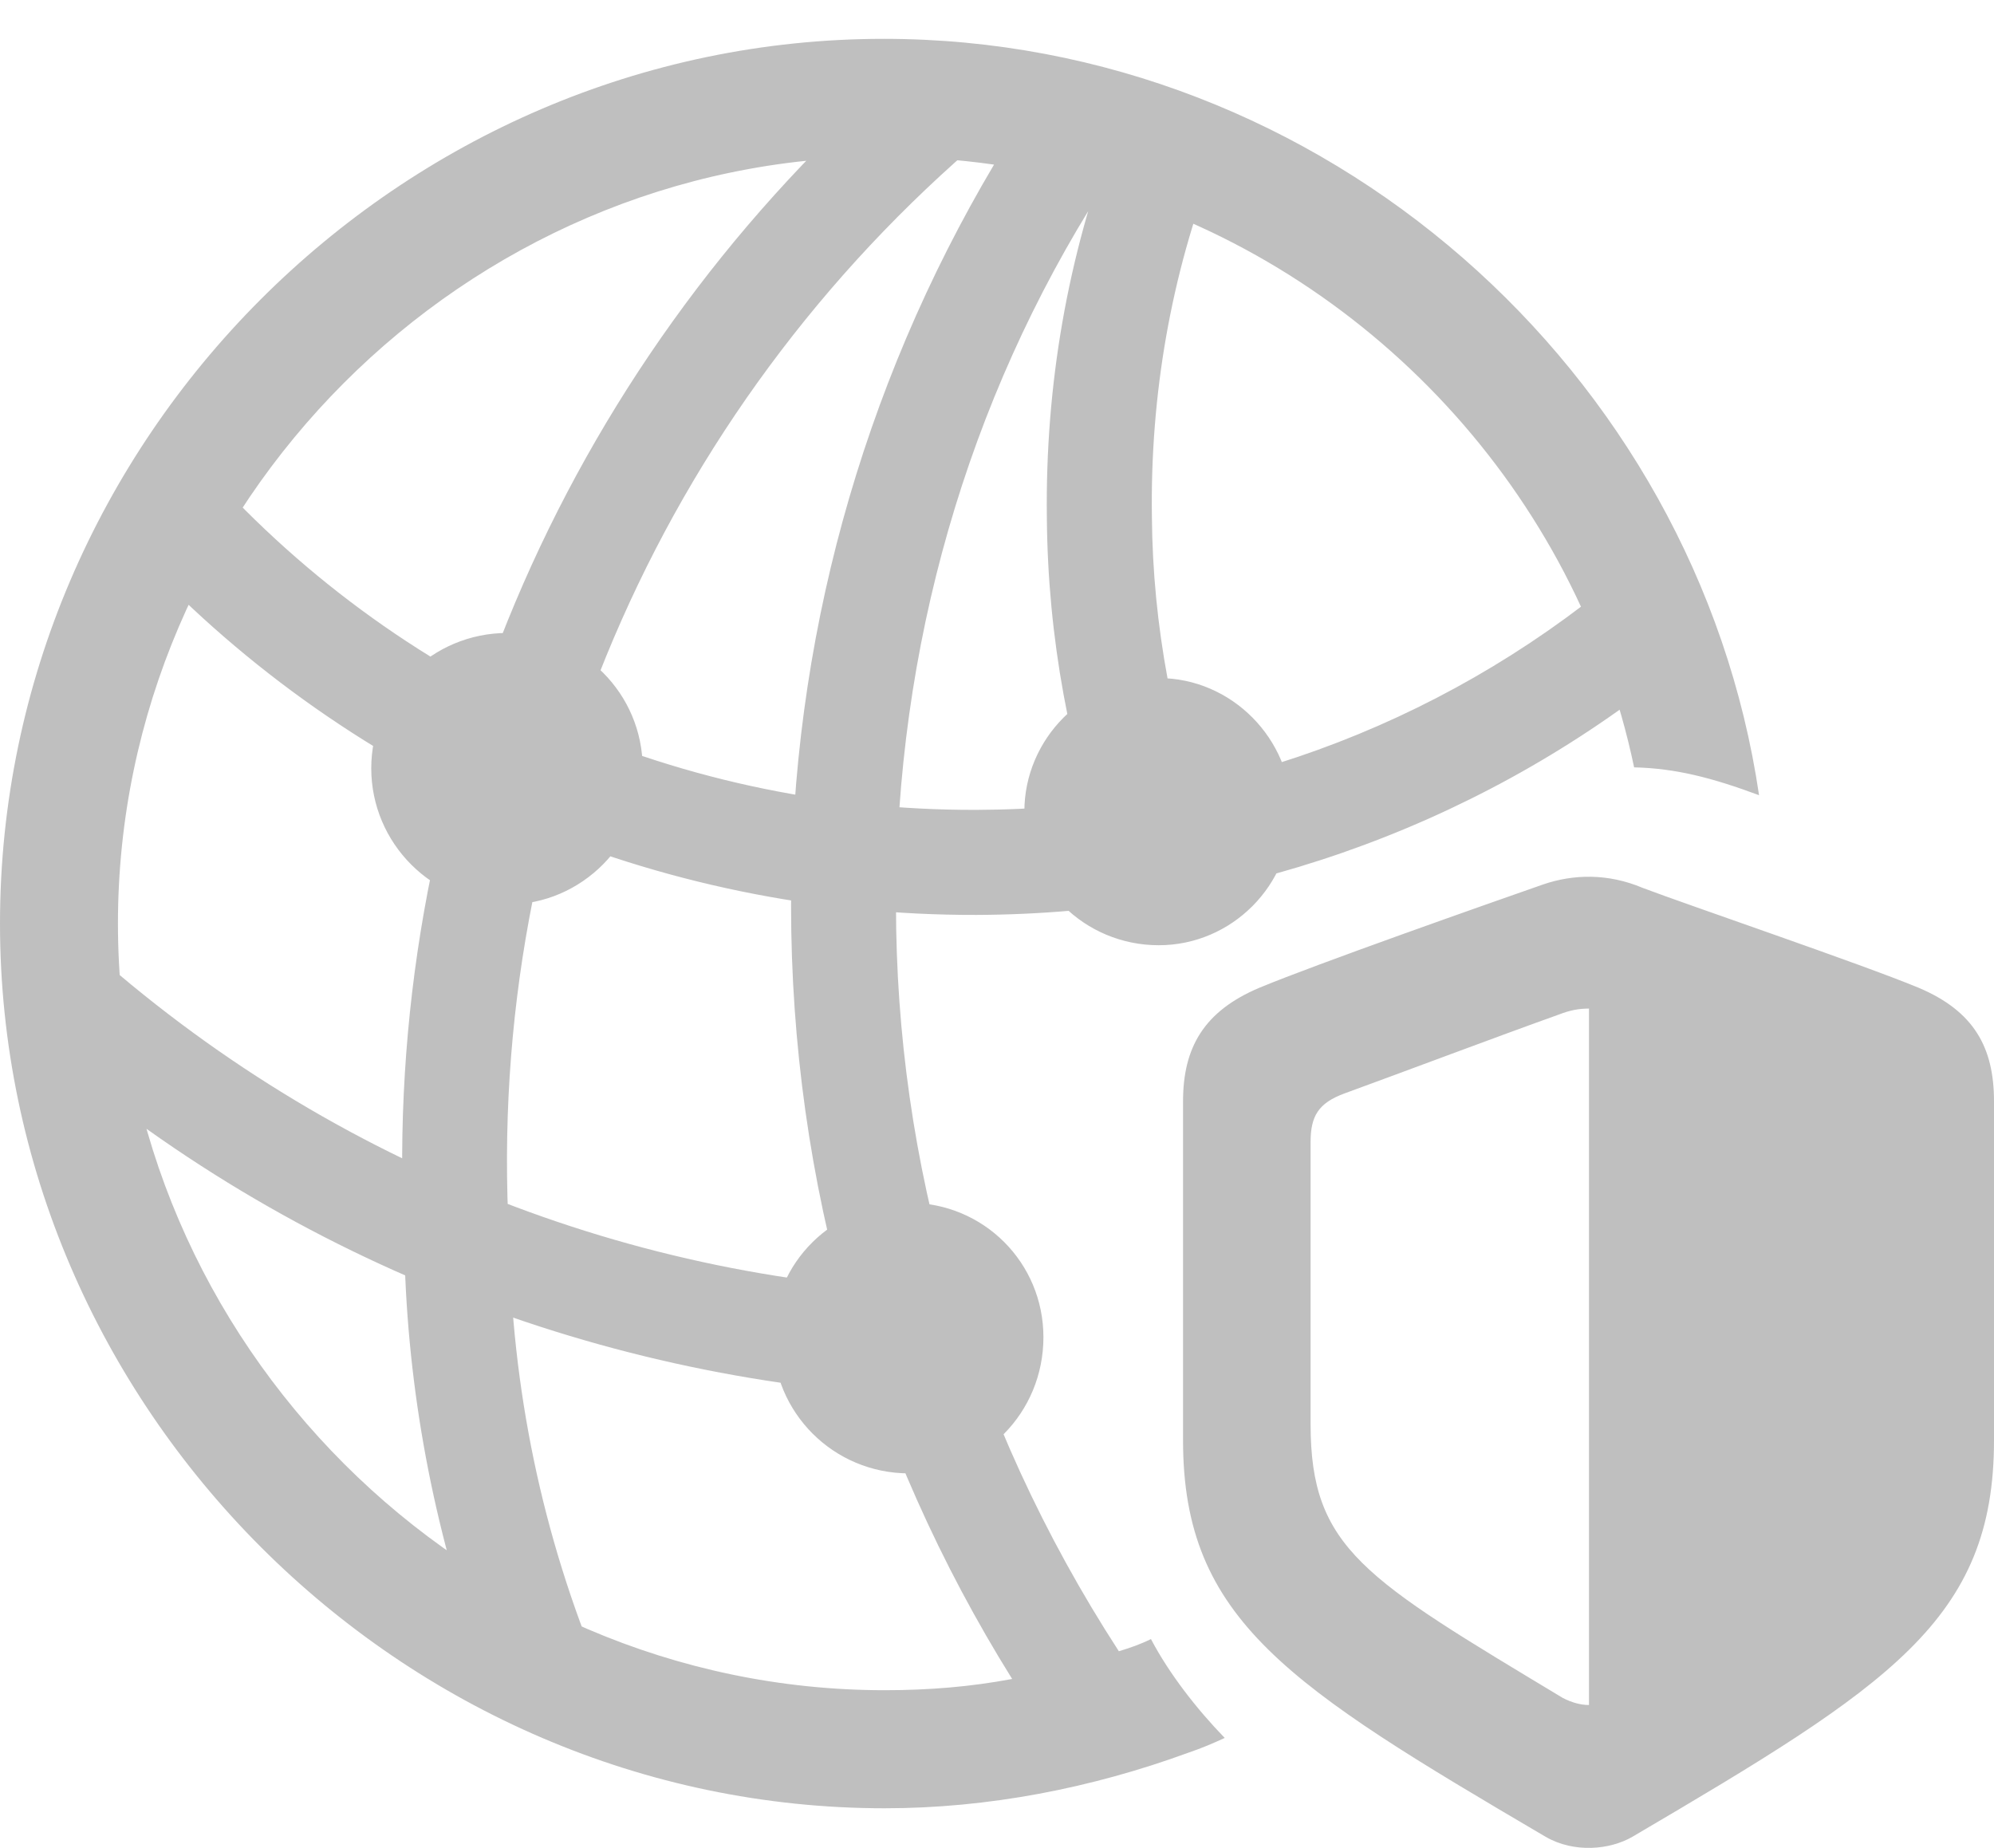
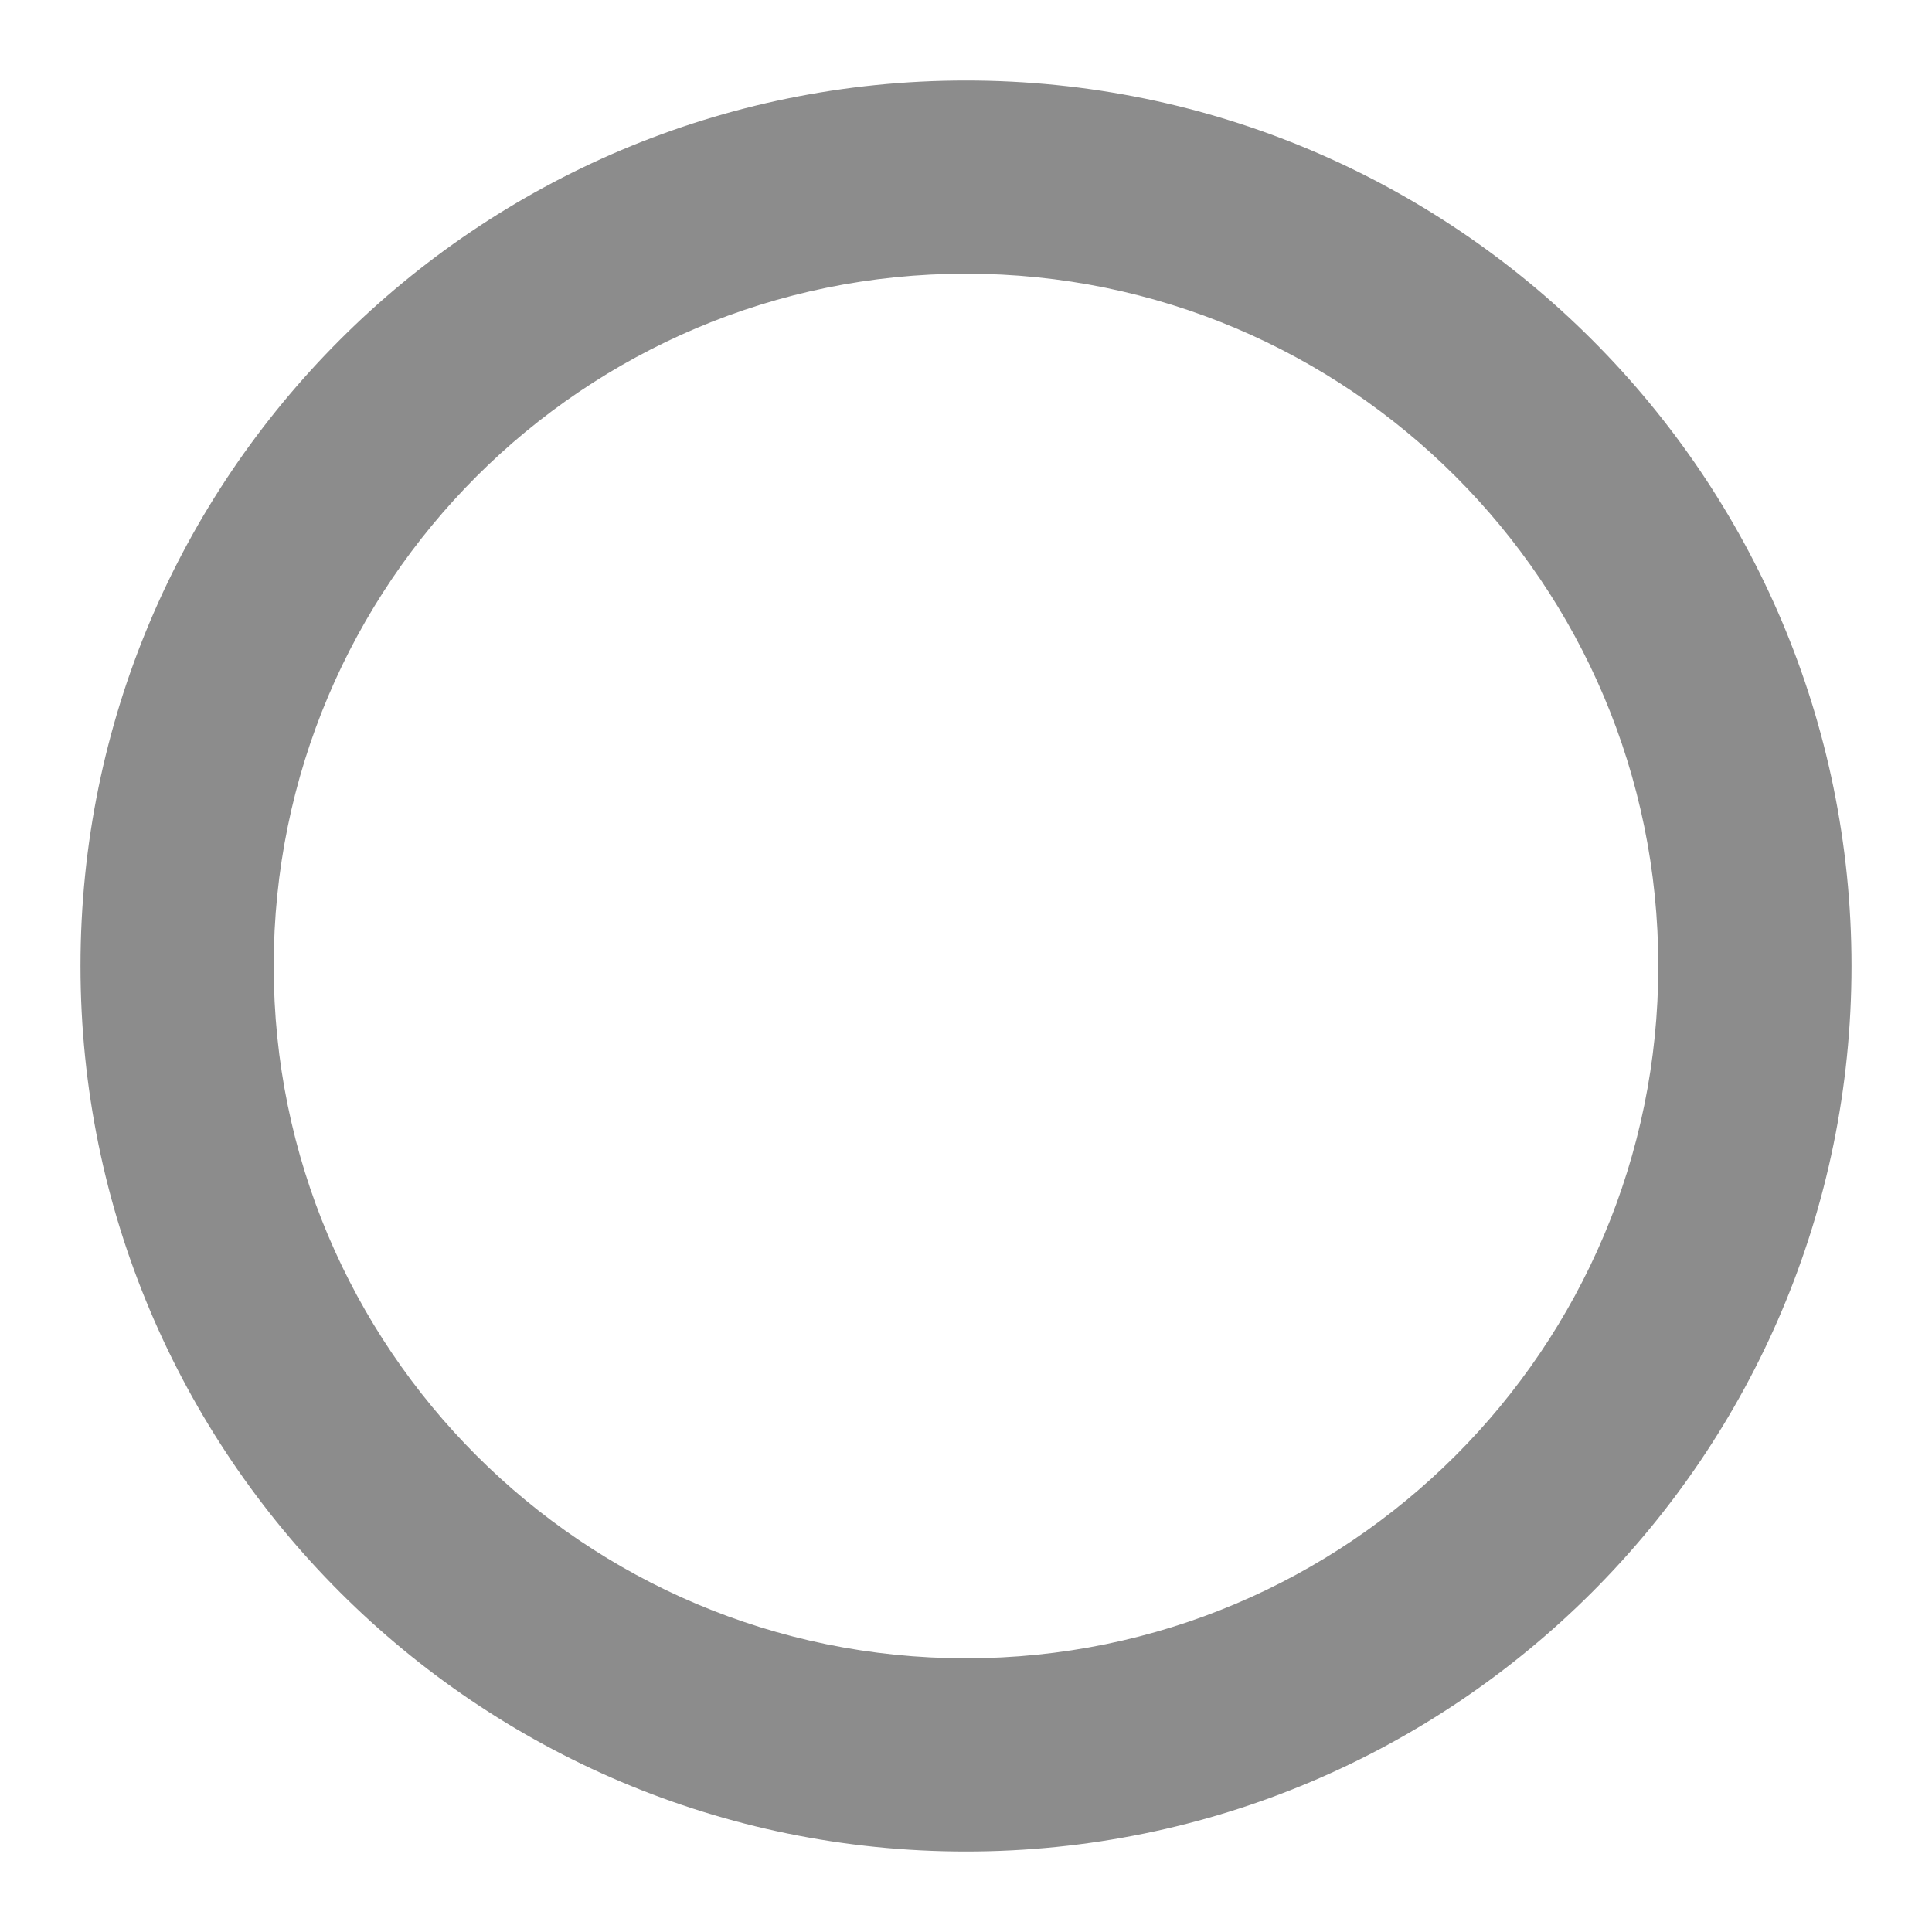
- <svg xmlns="http://www.w3.org/2000/svg" version="1.1" width="16.838" height="15.605">
+ <svg xmlns="http://www.w3.org/2000/svg" version="1.1" width="18" height="18" viewBox="0 0 24 24">
  <g>
-     <rect height="15.605" opacity="0" width="16.838" x="0" y="0" />
-     <path d="M7.471 15.27C8.342 15.27 9.214 15.101 10.034 14.801C10.144 14.764 10.247 14.72 10.342 14.676C10.107 14.434 9.873 14.134 9.719 13.841C9.631 13.885 9.543 13.915 9.448 13.944C8.174 11.981 7.566 9.798 7.566 7.645C7.566 5.47 8.166 3.382 9.302 1.602C11.558 2.276 13.315 4.166 13.799 6.48C14.15 6.488 14.458 6.568 14.854 6.715C14.326 3.133 11.177 0.328 7.463 0.328C3.376 0.328 0 3.712 0 7.799C0 11.878 3.384 15.27 7.471 15.27ZM7.471 14.273C3.933 14.273 0.996 11.336 0.996 7.799C0.996 4.261 3.926 1.324 7.463 1.324C7.771 1.324 8.086 1.346 8.394 1.39C7.273 3.28 6.68 5.433 6.68 7.645C6.68 9.989 7.332 12.23 8.547 14.178C8.196 14.244 7.844 14.273 7.471 14.273ZM1.179 4.693C2.988 6.62 5.537 7.733 8.247 7.726C10.378 7.718 12.415 7.008 14.062 5.704L13.652 4.884C12.136 6.144 10.247 6.832 8.247 6.839C5.647 6.847 3.23 5.719 1.589 3.785ZM4.021 13.907L5.076 14.149C4.578 12.97 4.321 11.725 4.299 10.443C4.094 6.803 5.654 3.331 8.452 1.039L7.522 0.672C4.746 3.133 3.215 6.715 3.413 10.457C3.428 11.629 3.633 12.787 4.021 13.907ZM8.057 10.912C5.361 10.846 2.703 9.813 0.608 7.879L0.396 8.875C2.607 10.765 5.376 11.754 8.159 11.805ZM10.21 7.022C9.91 6.187 9.734 5.287 9.727 4.364C9.712 3.338 9.888 2.32 10.254 1.383L9.404 1.141C9.016 2.166 8.826 3.25 8.84 4.371C8.848 5.382 9.031 6.363 9.368 7.293ZM4.285 7.638C4.915 7.638 5.427 7.118 5.427 6.488C5.427 5.858 4.915 5.345 4.285 5.345C3.647 5.345 3.135 5.858 3.135 6.488C3.135 7.118 3.647 7.638 4.285 7.638ZM9.785 7.982C10.4 7.982 10.906 7.477 10.906 6.854C10.906 6.239 10.4 5.726 9.785 5.726C9.155 5.726 8.65 6.239 8.65 6.854C8.65 7.477 9.155 7.982 9.785 7.982ZM7.676 12.442C8.306 12.442 8.811 11.93 8.811 11.292C8.811 10.663 8.306 10.157 7.676 10.157C7.039 10.157 6.526 10.663 6.526 11.292C6.526 11.93 7.039 12.442 7.676 12.442ZM9.99 12.164C9.99 13.68 10.884 14.237 13.052 15.511C13.293 15.65 13.594 15.621 13.784 15.511C15.952 14.237 16.838 13.68 16.838 12.164L16.838 9.3C16.838 8.846 16.67 8.539 16.201 8.341C15.725 8.143 14.26 7.645 13.872 7.498C13.579 7.374 13.286 7.381 13.03 7.469C12.568 7.63 11.111 8.143 10.635 8.341C10.166 8.539 9.99 8.846 9.99 9.3ZM11.067 12.025L11.067 9.644C11.067 9.425 11.133 9.315 11.352 9.234C11.873 9.044 12.649 8.751 13.162 8.568C13.257 8.531 13.33 8.517 13.418 8.517L13.418 14.398C13.345 14.398 13.271 14.376 13.198 14.339C11.521 13.329 11.067 13.079 11.067 12.025Z" fill="#000000" fill-opacity="0.25" />
+     <path d="M12,1 C18.075,1 23,5.925 23,12 C23,18.075 18.075,23 12,23 C5.925,23 1,18.075 1,12 C1,5.925 5.925,1 12,1 Z M12,3.4 C16.75,3.4 20.6,7.25 20.6,12 C20.6,16.75 16.75,20.6 12,20.6 C7.25,20.6 3.4,16.75 3.4,12 C3.4,7.25 7.25,3.4 12,3.4 Z" fill="#000000" fill-opacity="0.45" fill-rule="evenodd" />
  </g>
</svg>
